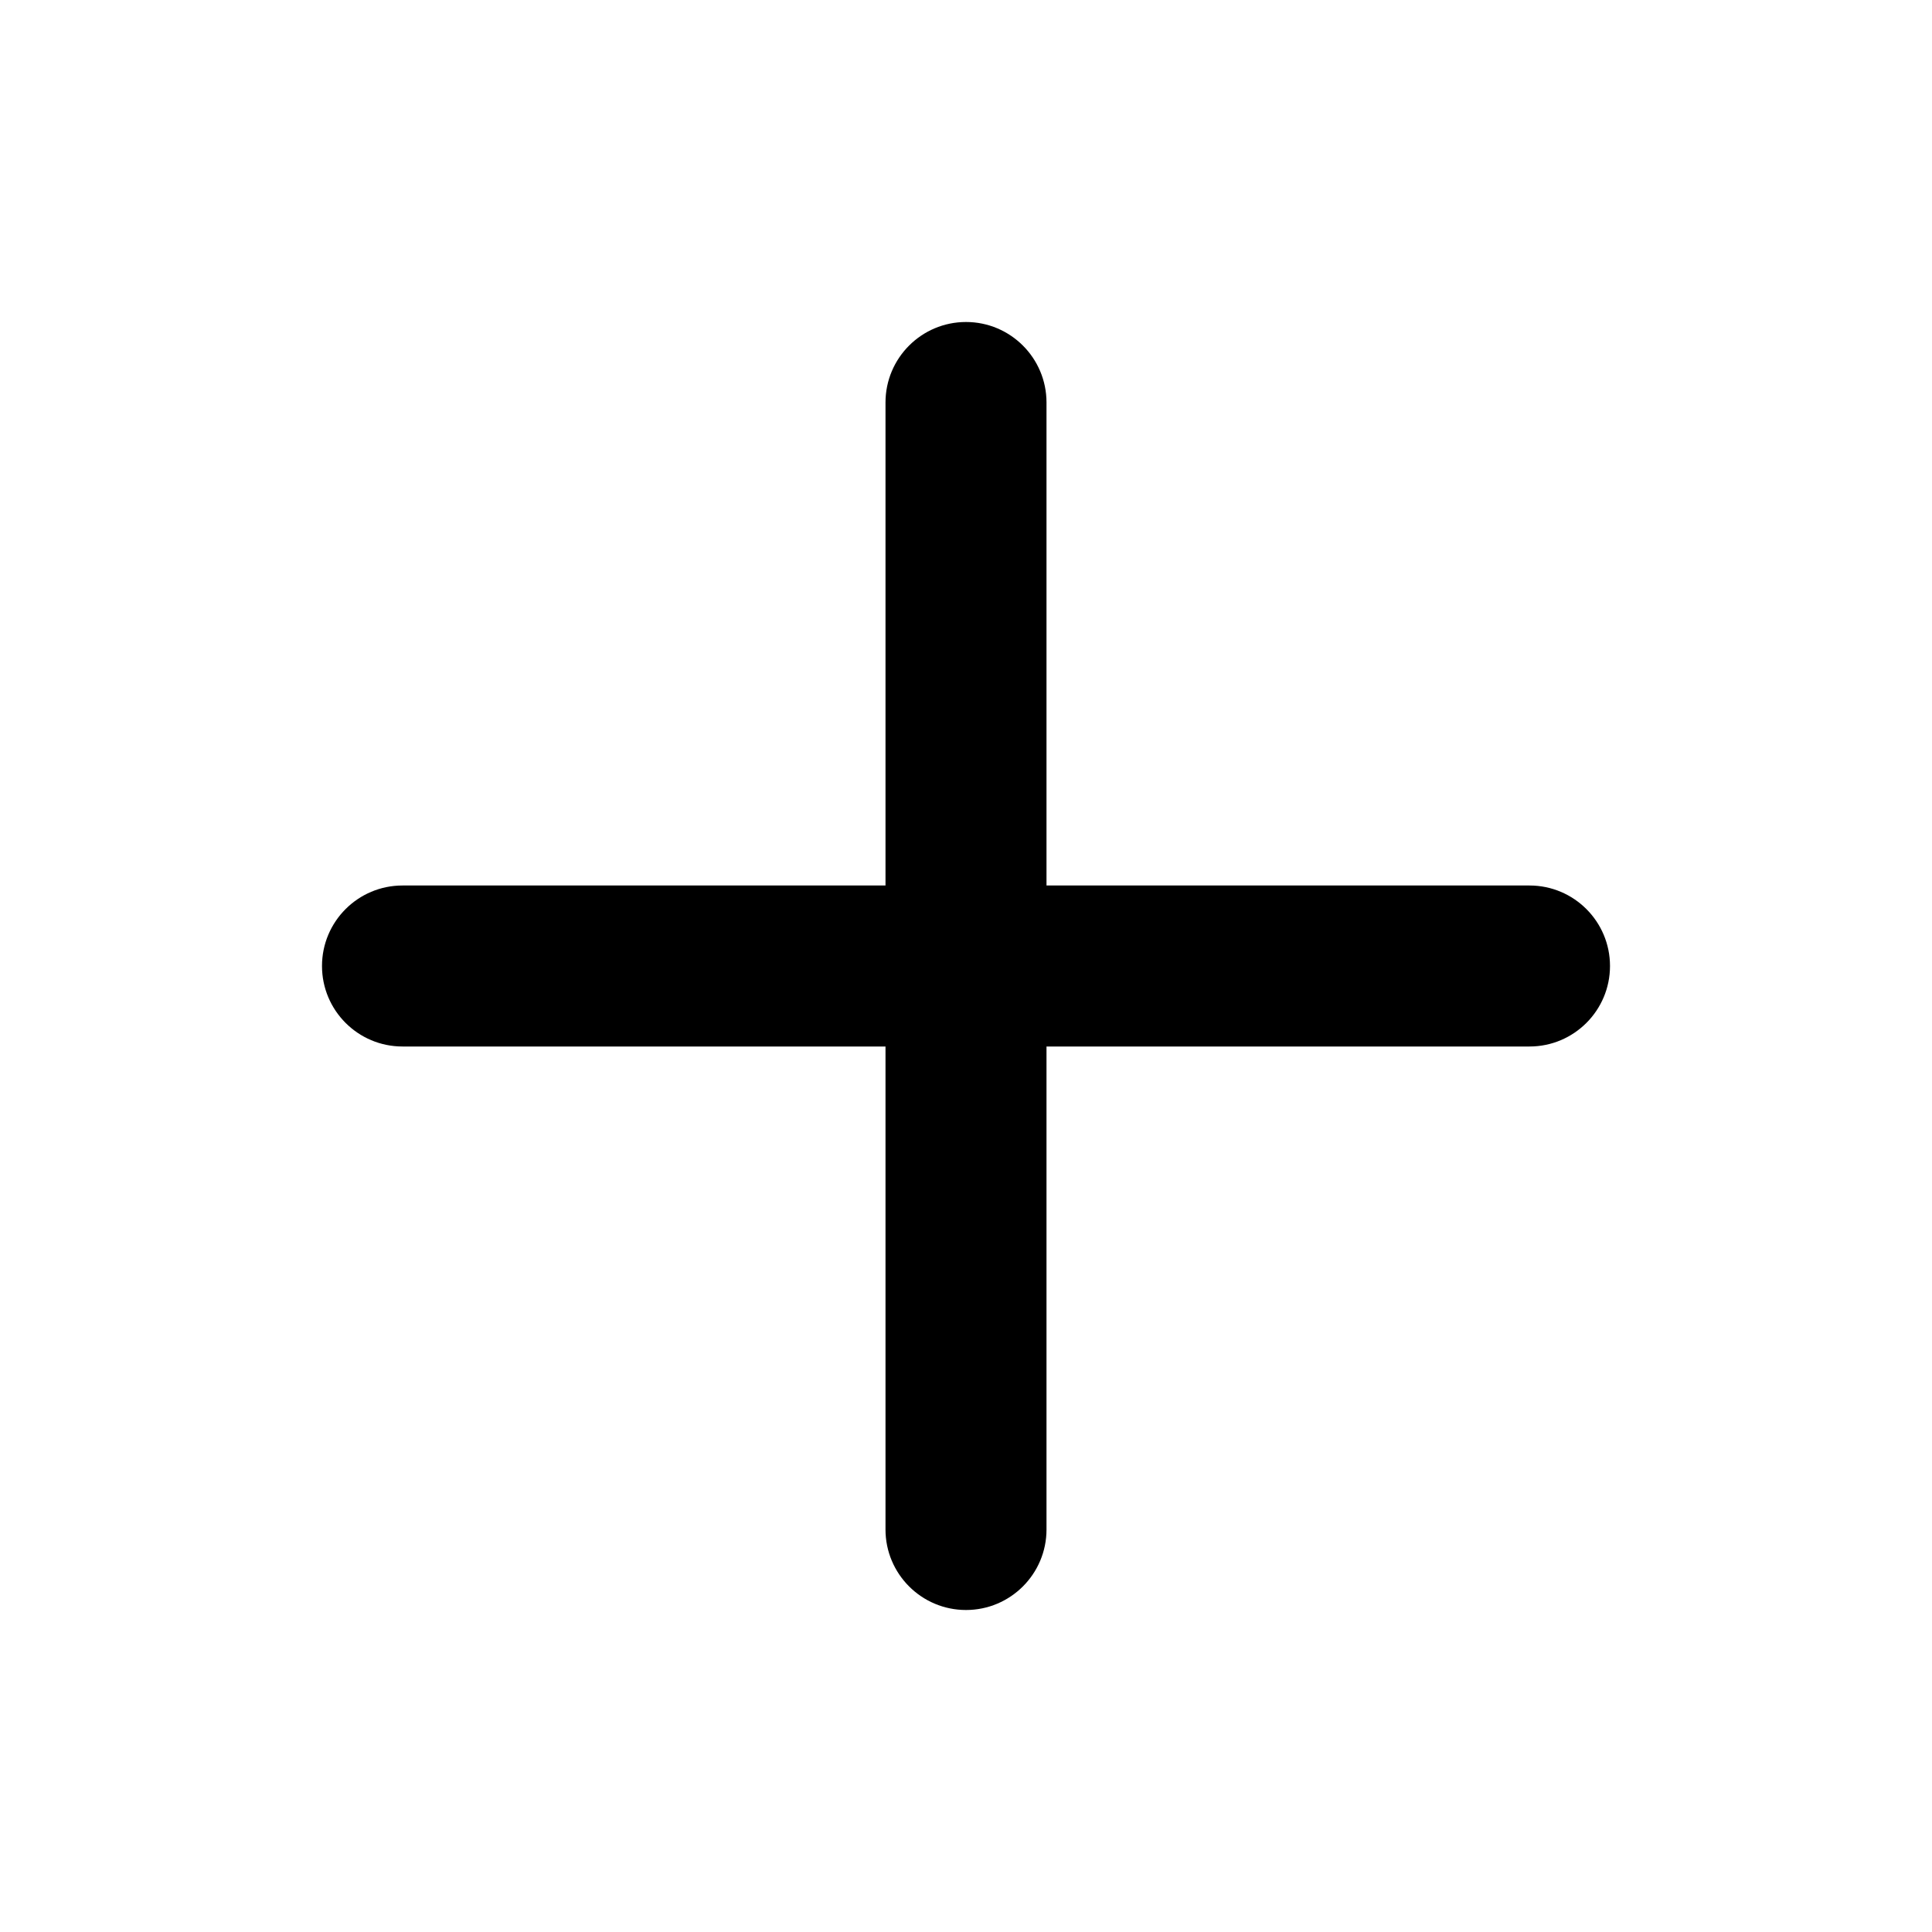
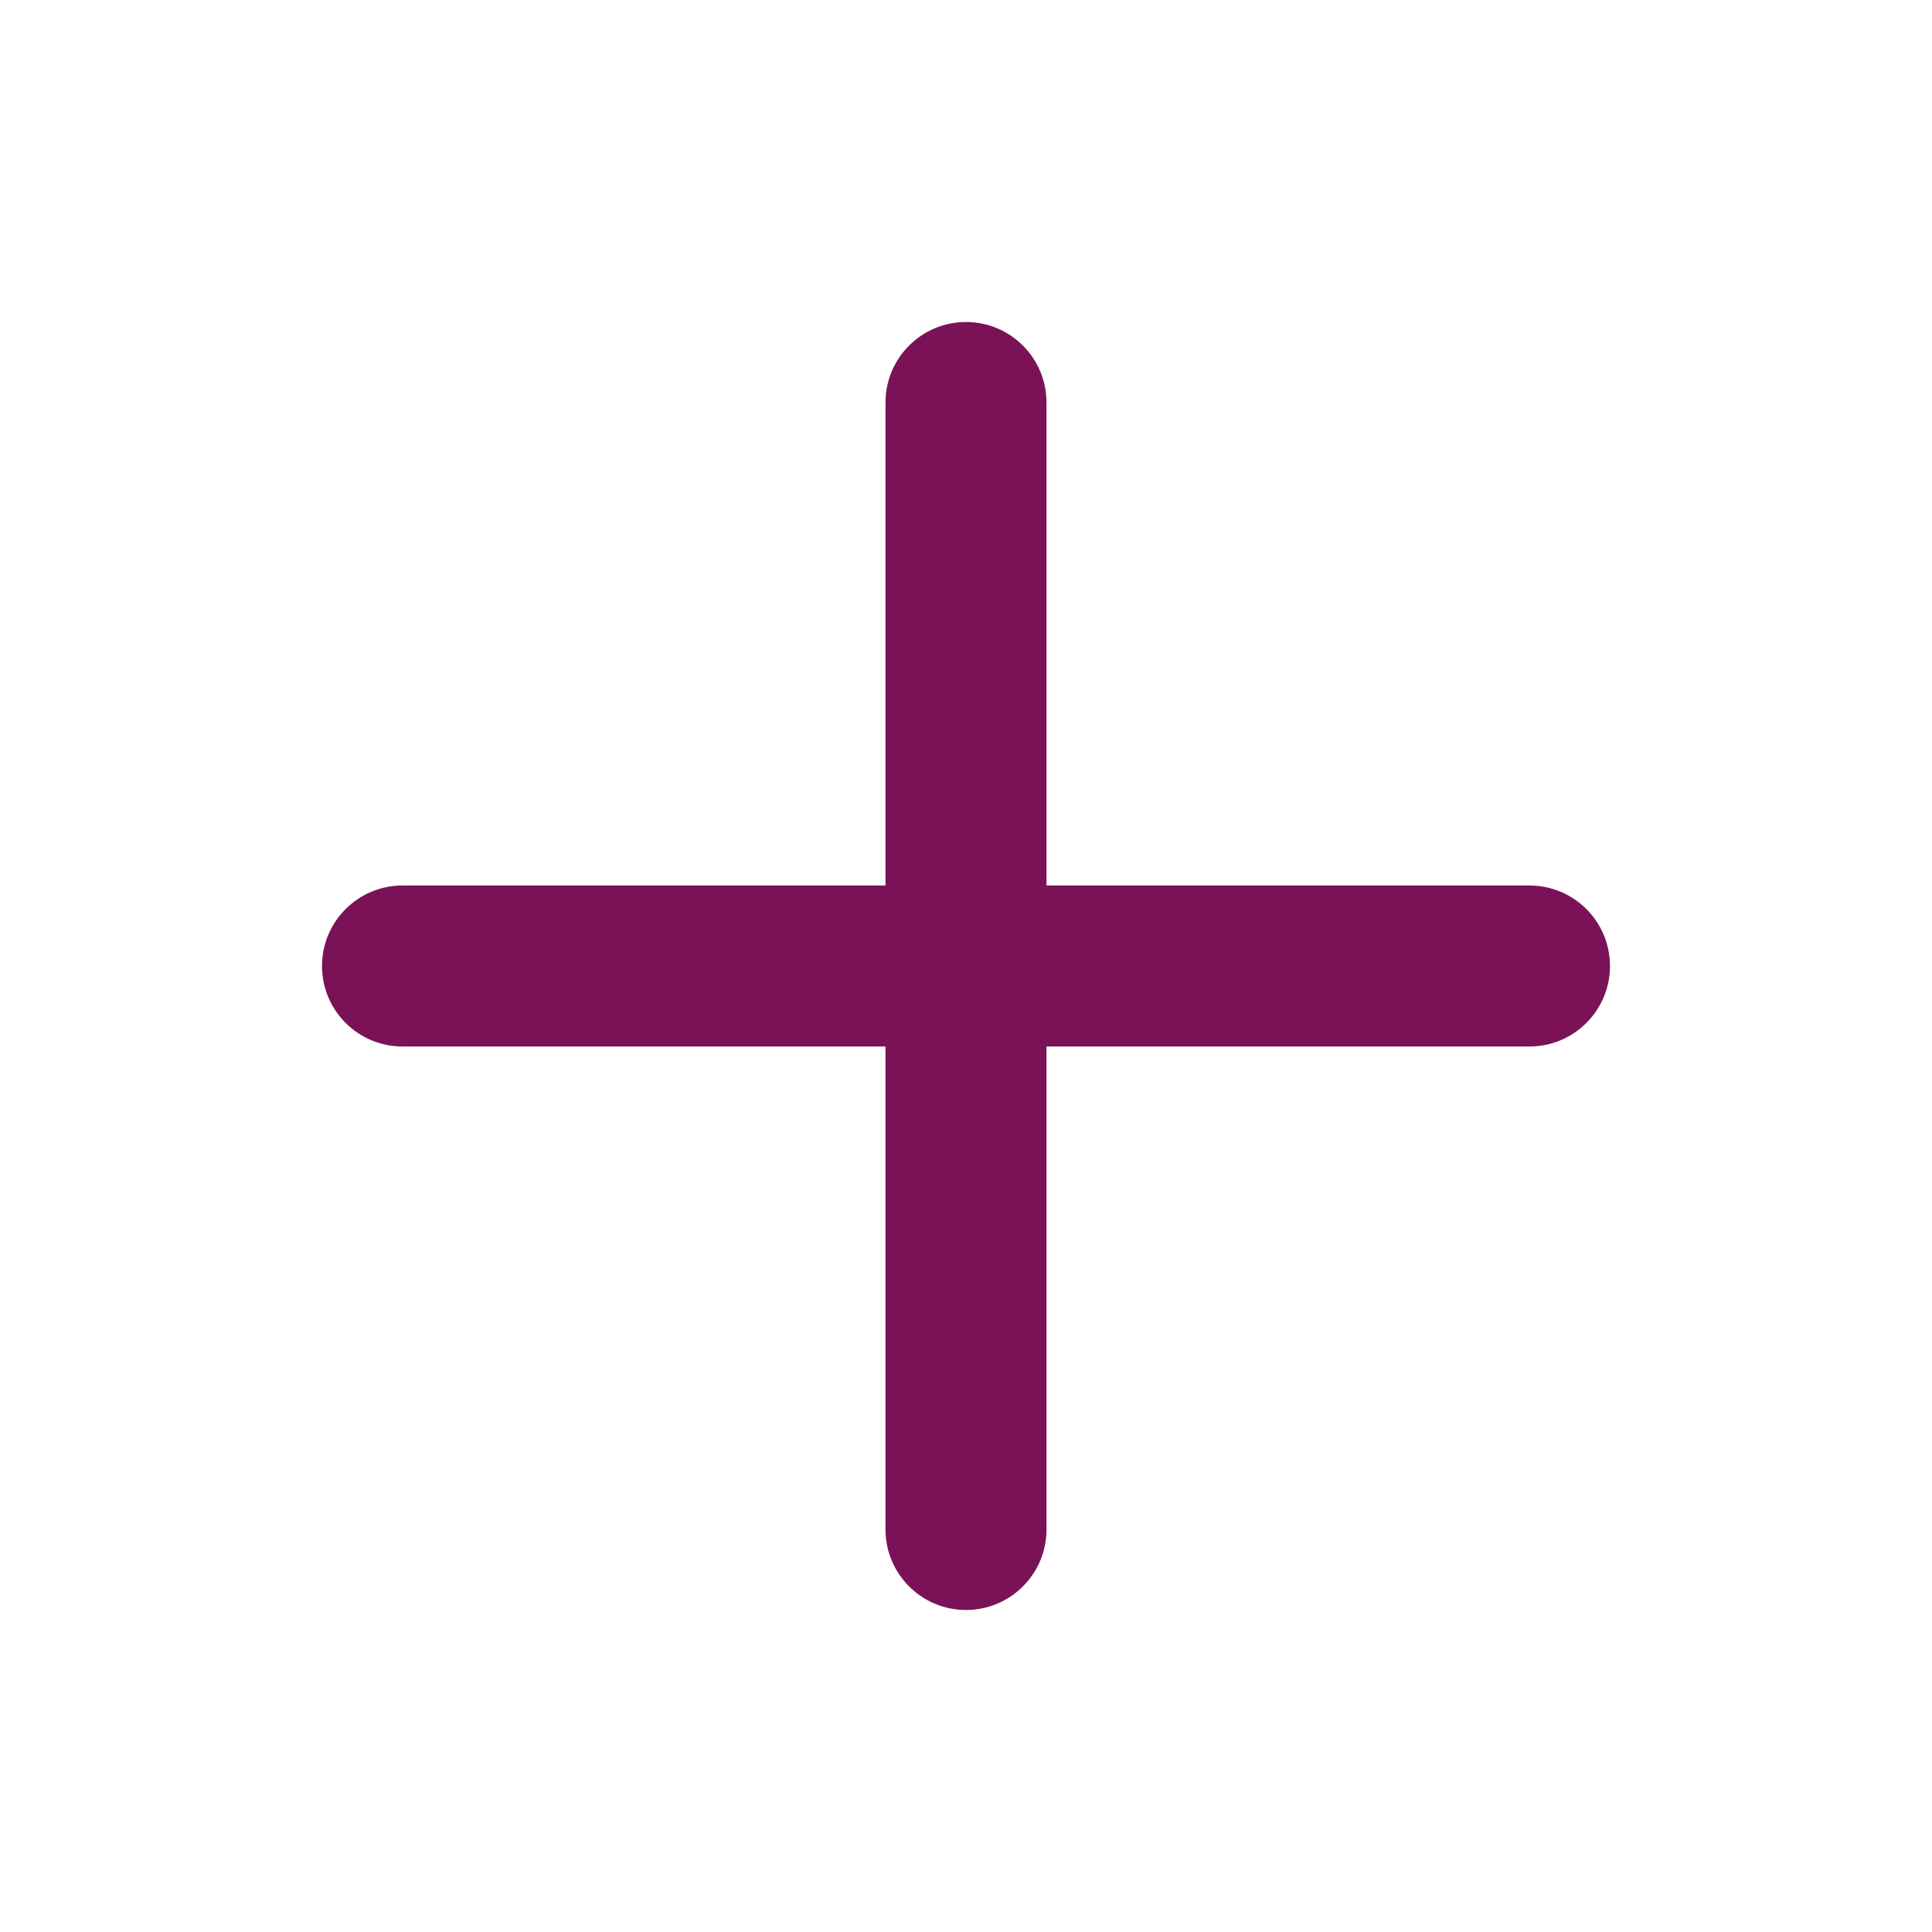
<svg xmlns="http://www.w3.org/2000/svg" width="800px" height="800px" viewBox="0 0 24 24" fill="none">
-   <path fill-rule="evenodd" clip-rule="evenodd" d="M12 4C12.552 4 13 4.448 13 5V11H19C19.552 11 20 11.448 20 12C20 12.552 19.552 13 19 13H13V19C13 19.552 12.552 20 12 20C11.448 20 11 19.552 11 19V13H5C4.448 13 4 12.552 4 12C4 11.448 4.448 11 5 11H11V5C11 4.448 11.448 4 12 4Z" fill="#000000" />
+   <path fill-rule="evenodd" clip-rule="evenodd" d="M12 4C12.552 4 13 4.448 13 5V11H19C19.552 11 20 11.448 20 12C20 12.552 19.552 13 19 13H13V19C13 19.552 12.552 20 12 20C11.448 20 11 19.552 11 19V13H5C4.448 13 4 12.552 4 12C4 11.448 4.448 11 5 11H11V5C11 4.448 11.448 4 12 4Z" fill="#7b1258" />
</svg>
